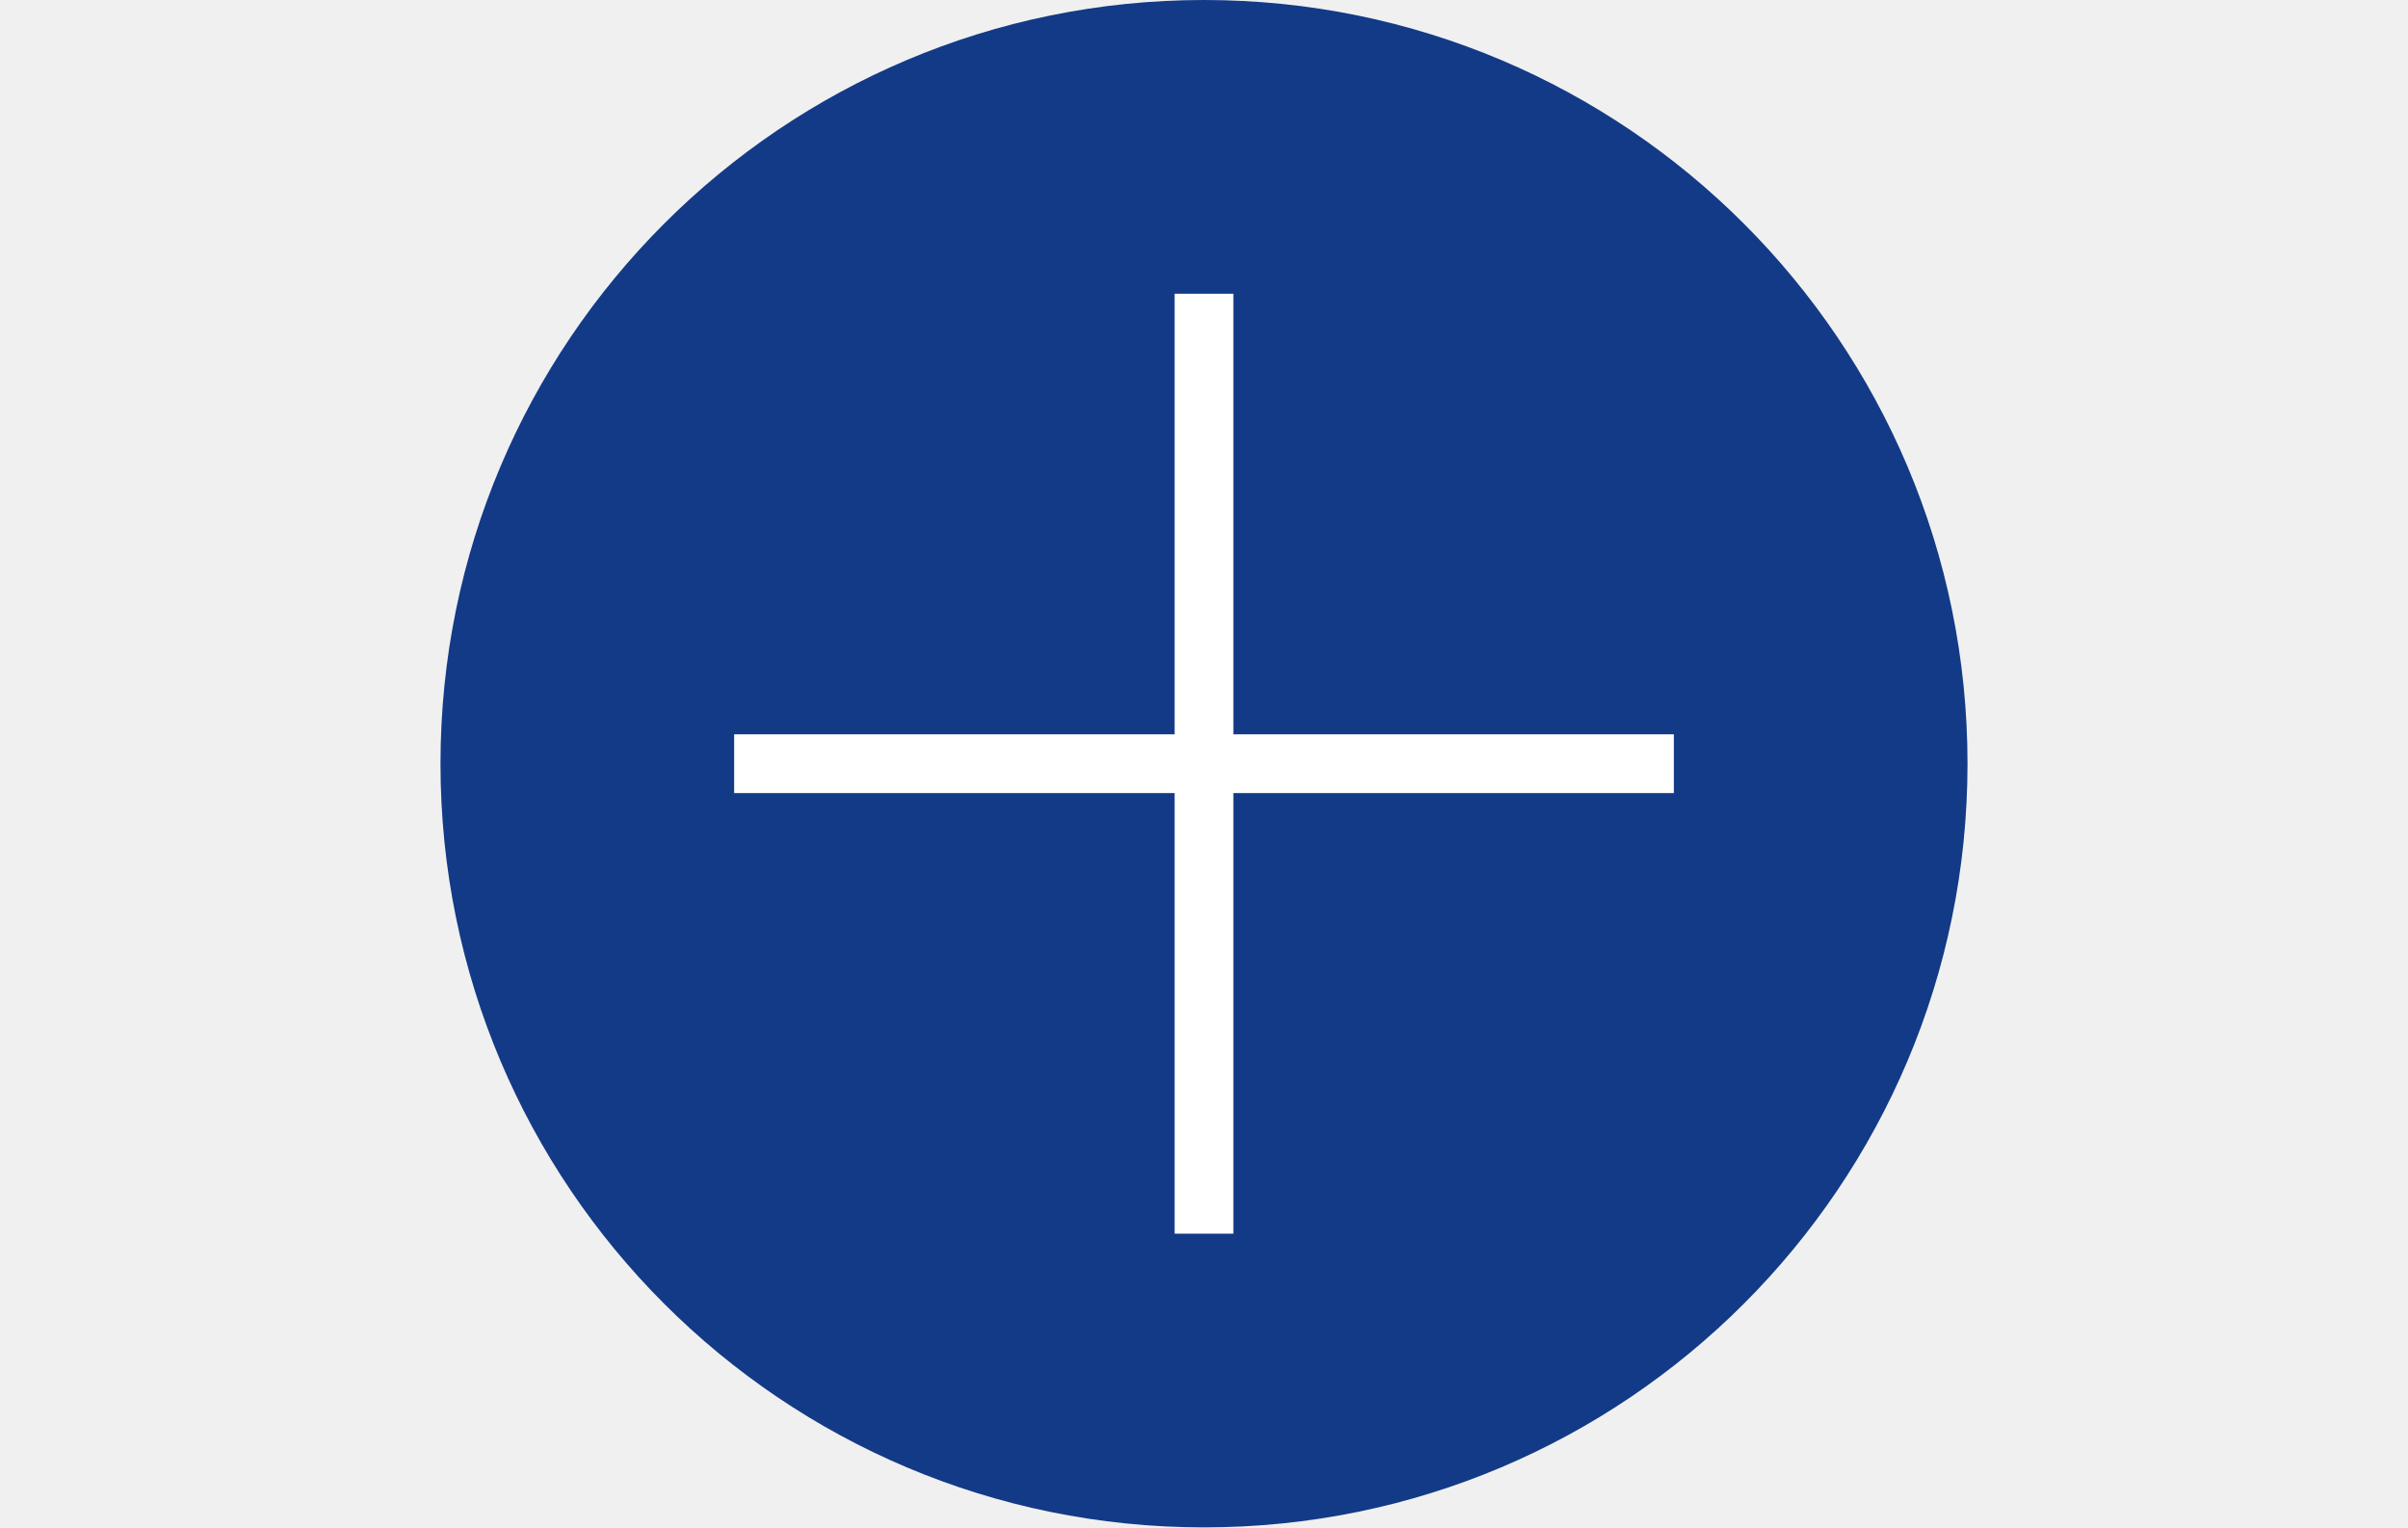
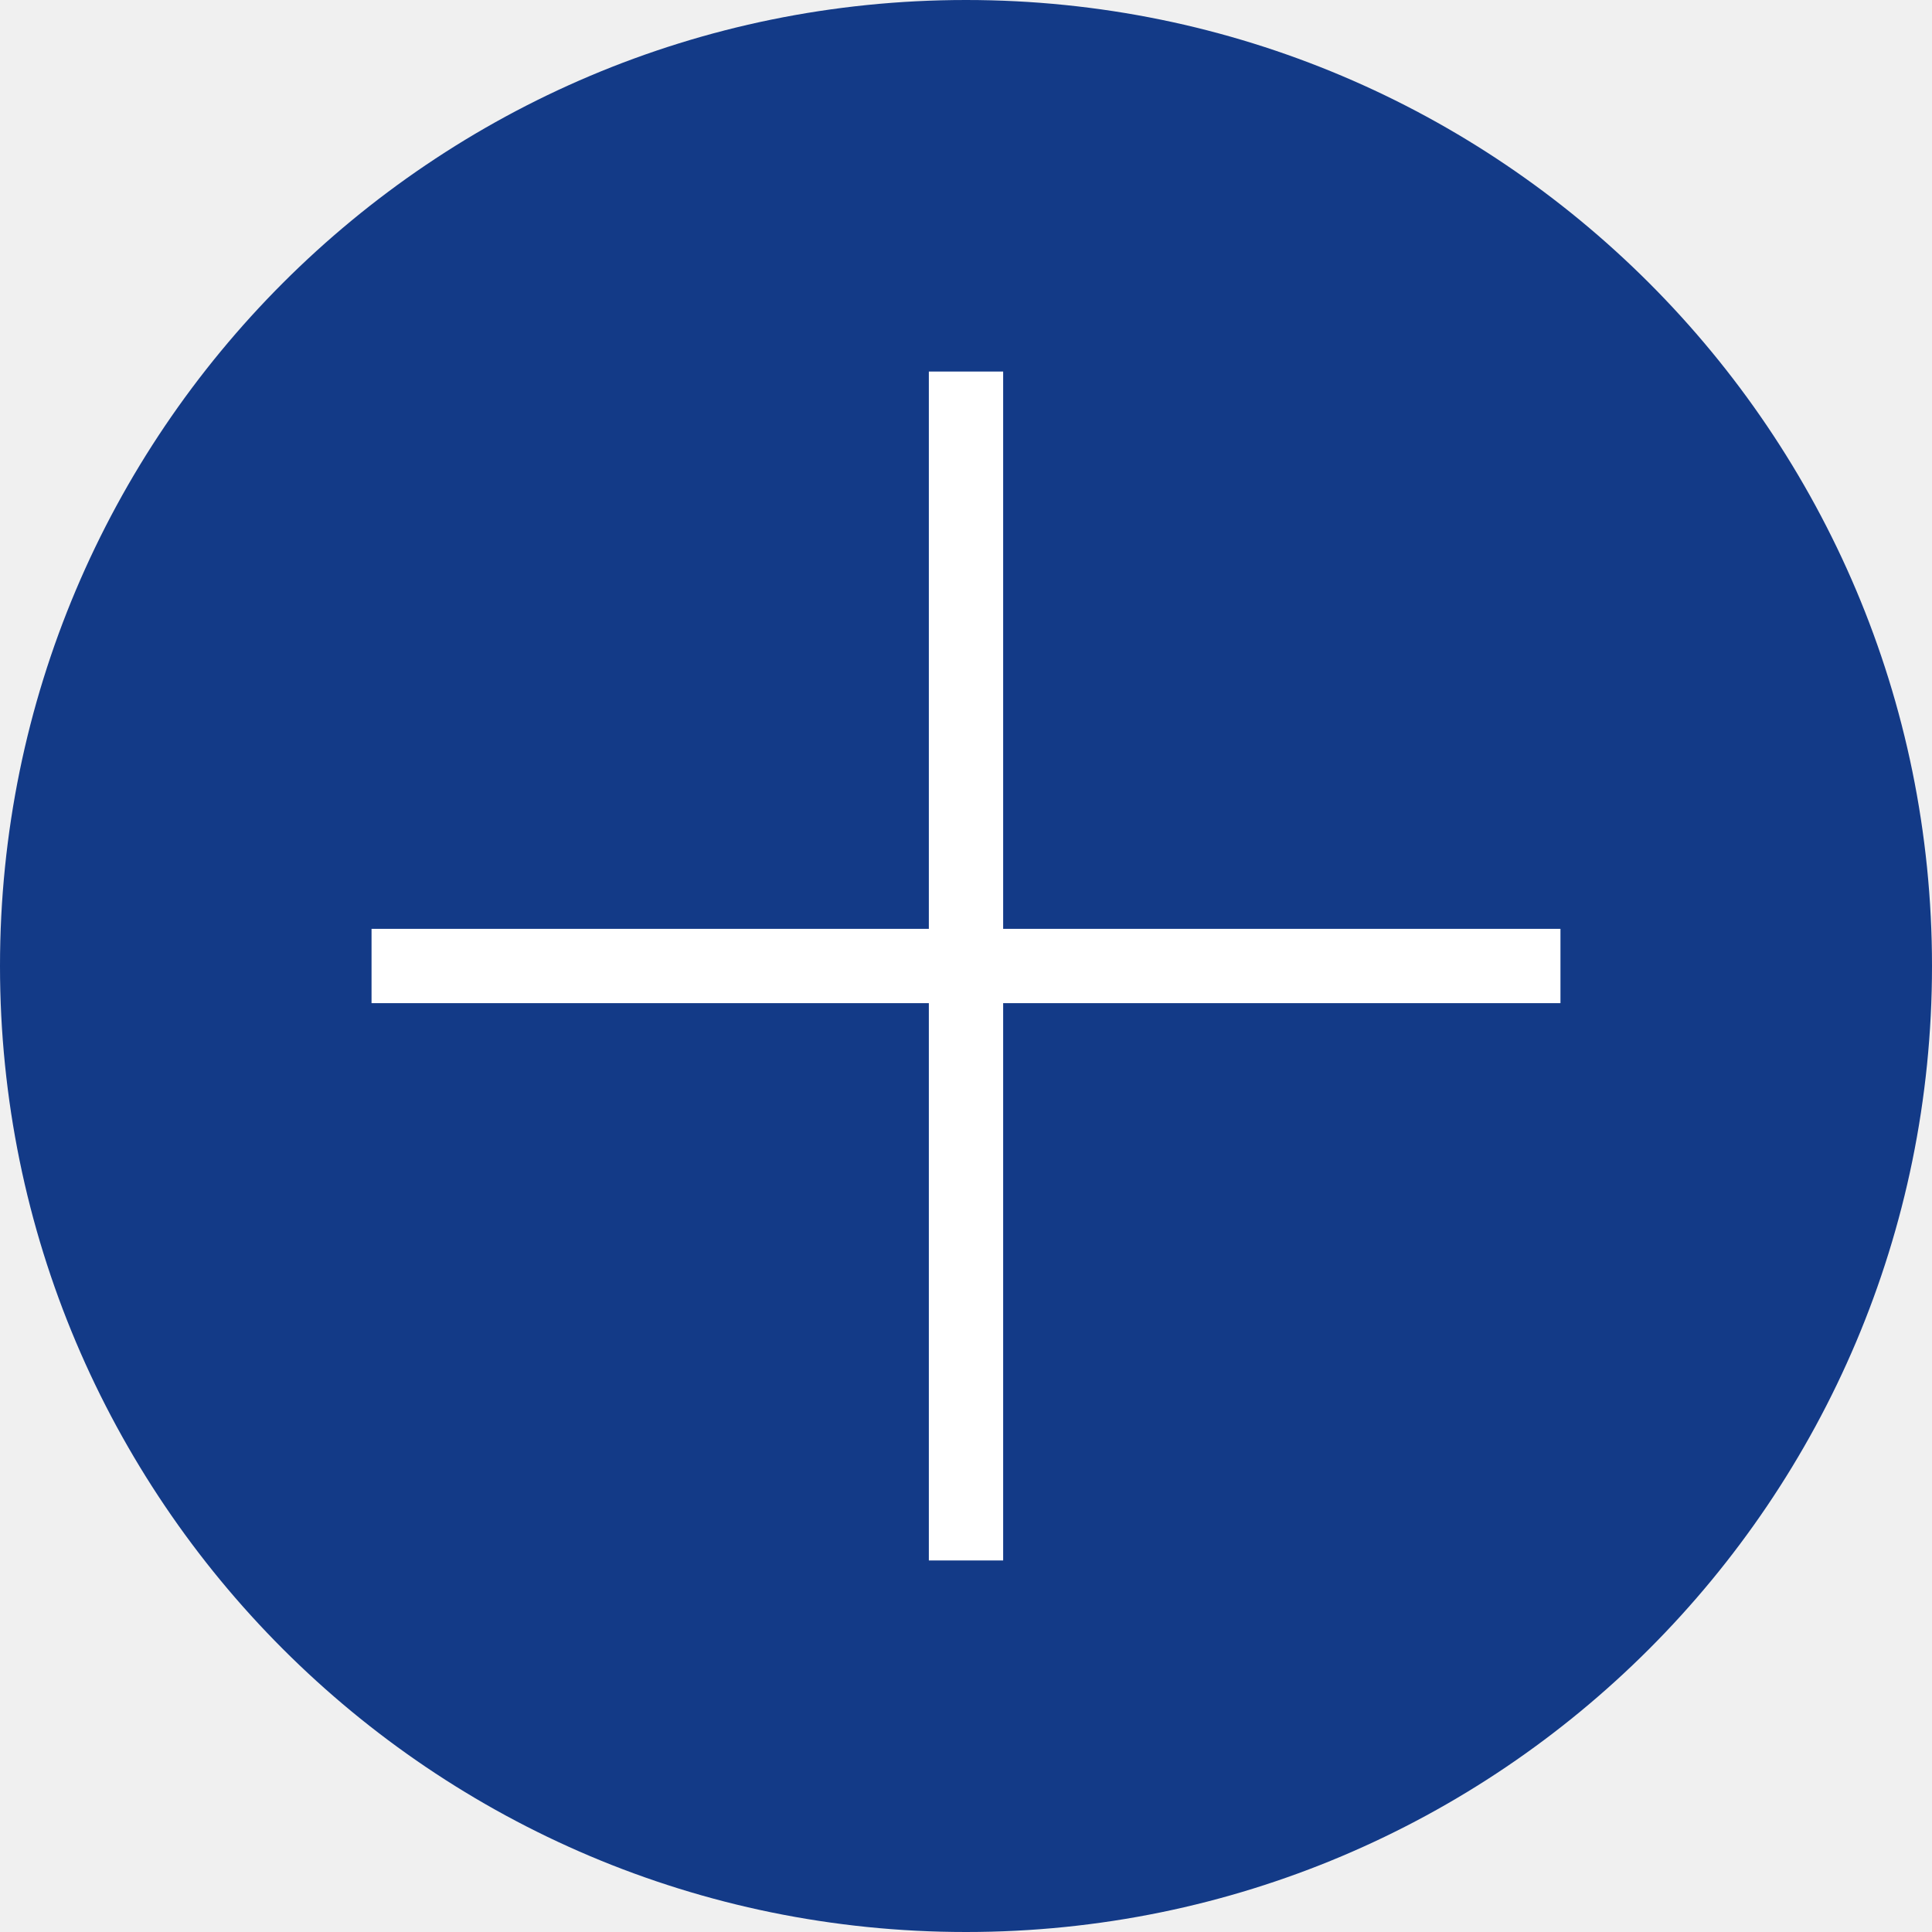
- <svg xmlns="http://www.w3.org/2000/svg" width="82" height="52" viewBox="0 0 82 52" fill="none">
-   <circle cx="41" cy="26" r="26" fill="#133A87" />
-   <path d="M41 10V42M25 26H57" stroke="white" stroke-width="2" />
+ <svg xmlns="http://www.w3.org/2000/svg" width="52" height="52" viewBox="0 0 52 52" fill="none">
+   <circle cx="26" cy="26" r="26" fill="#133A87" />
+   <path d="M26 10V42M10 26H42" stroke="white" stroke-width="2" />
</svg>
